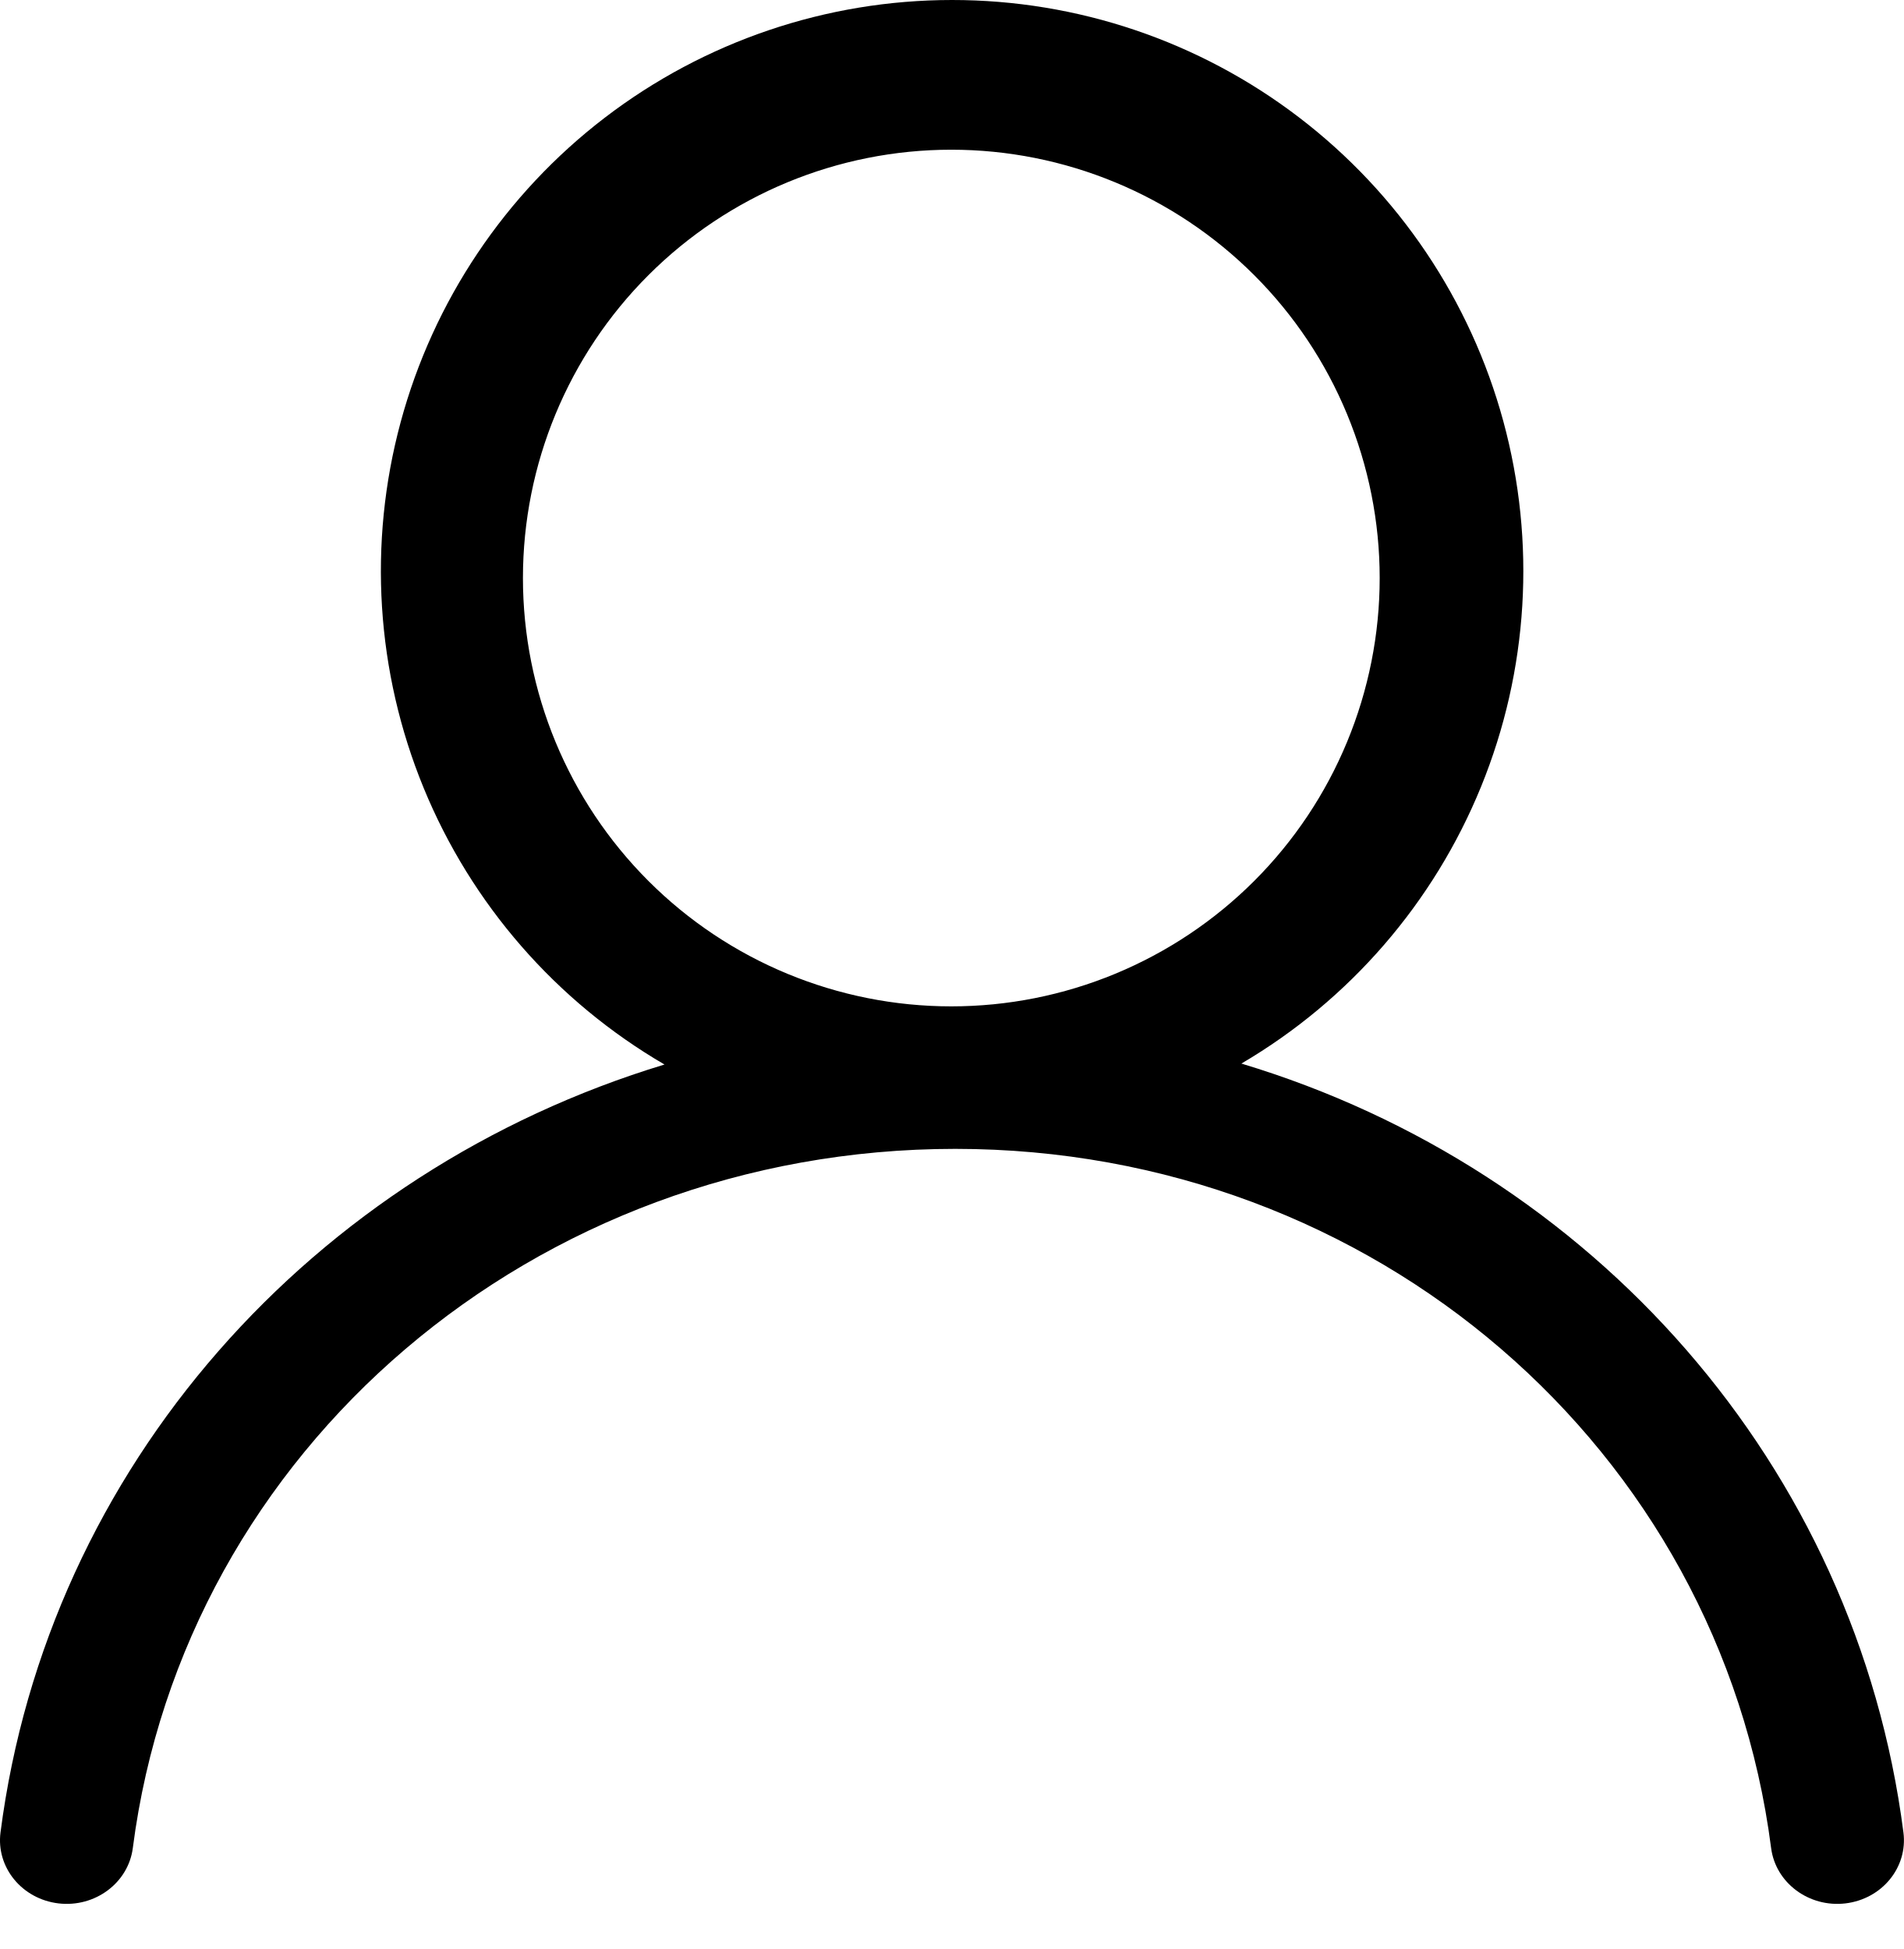
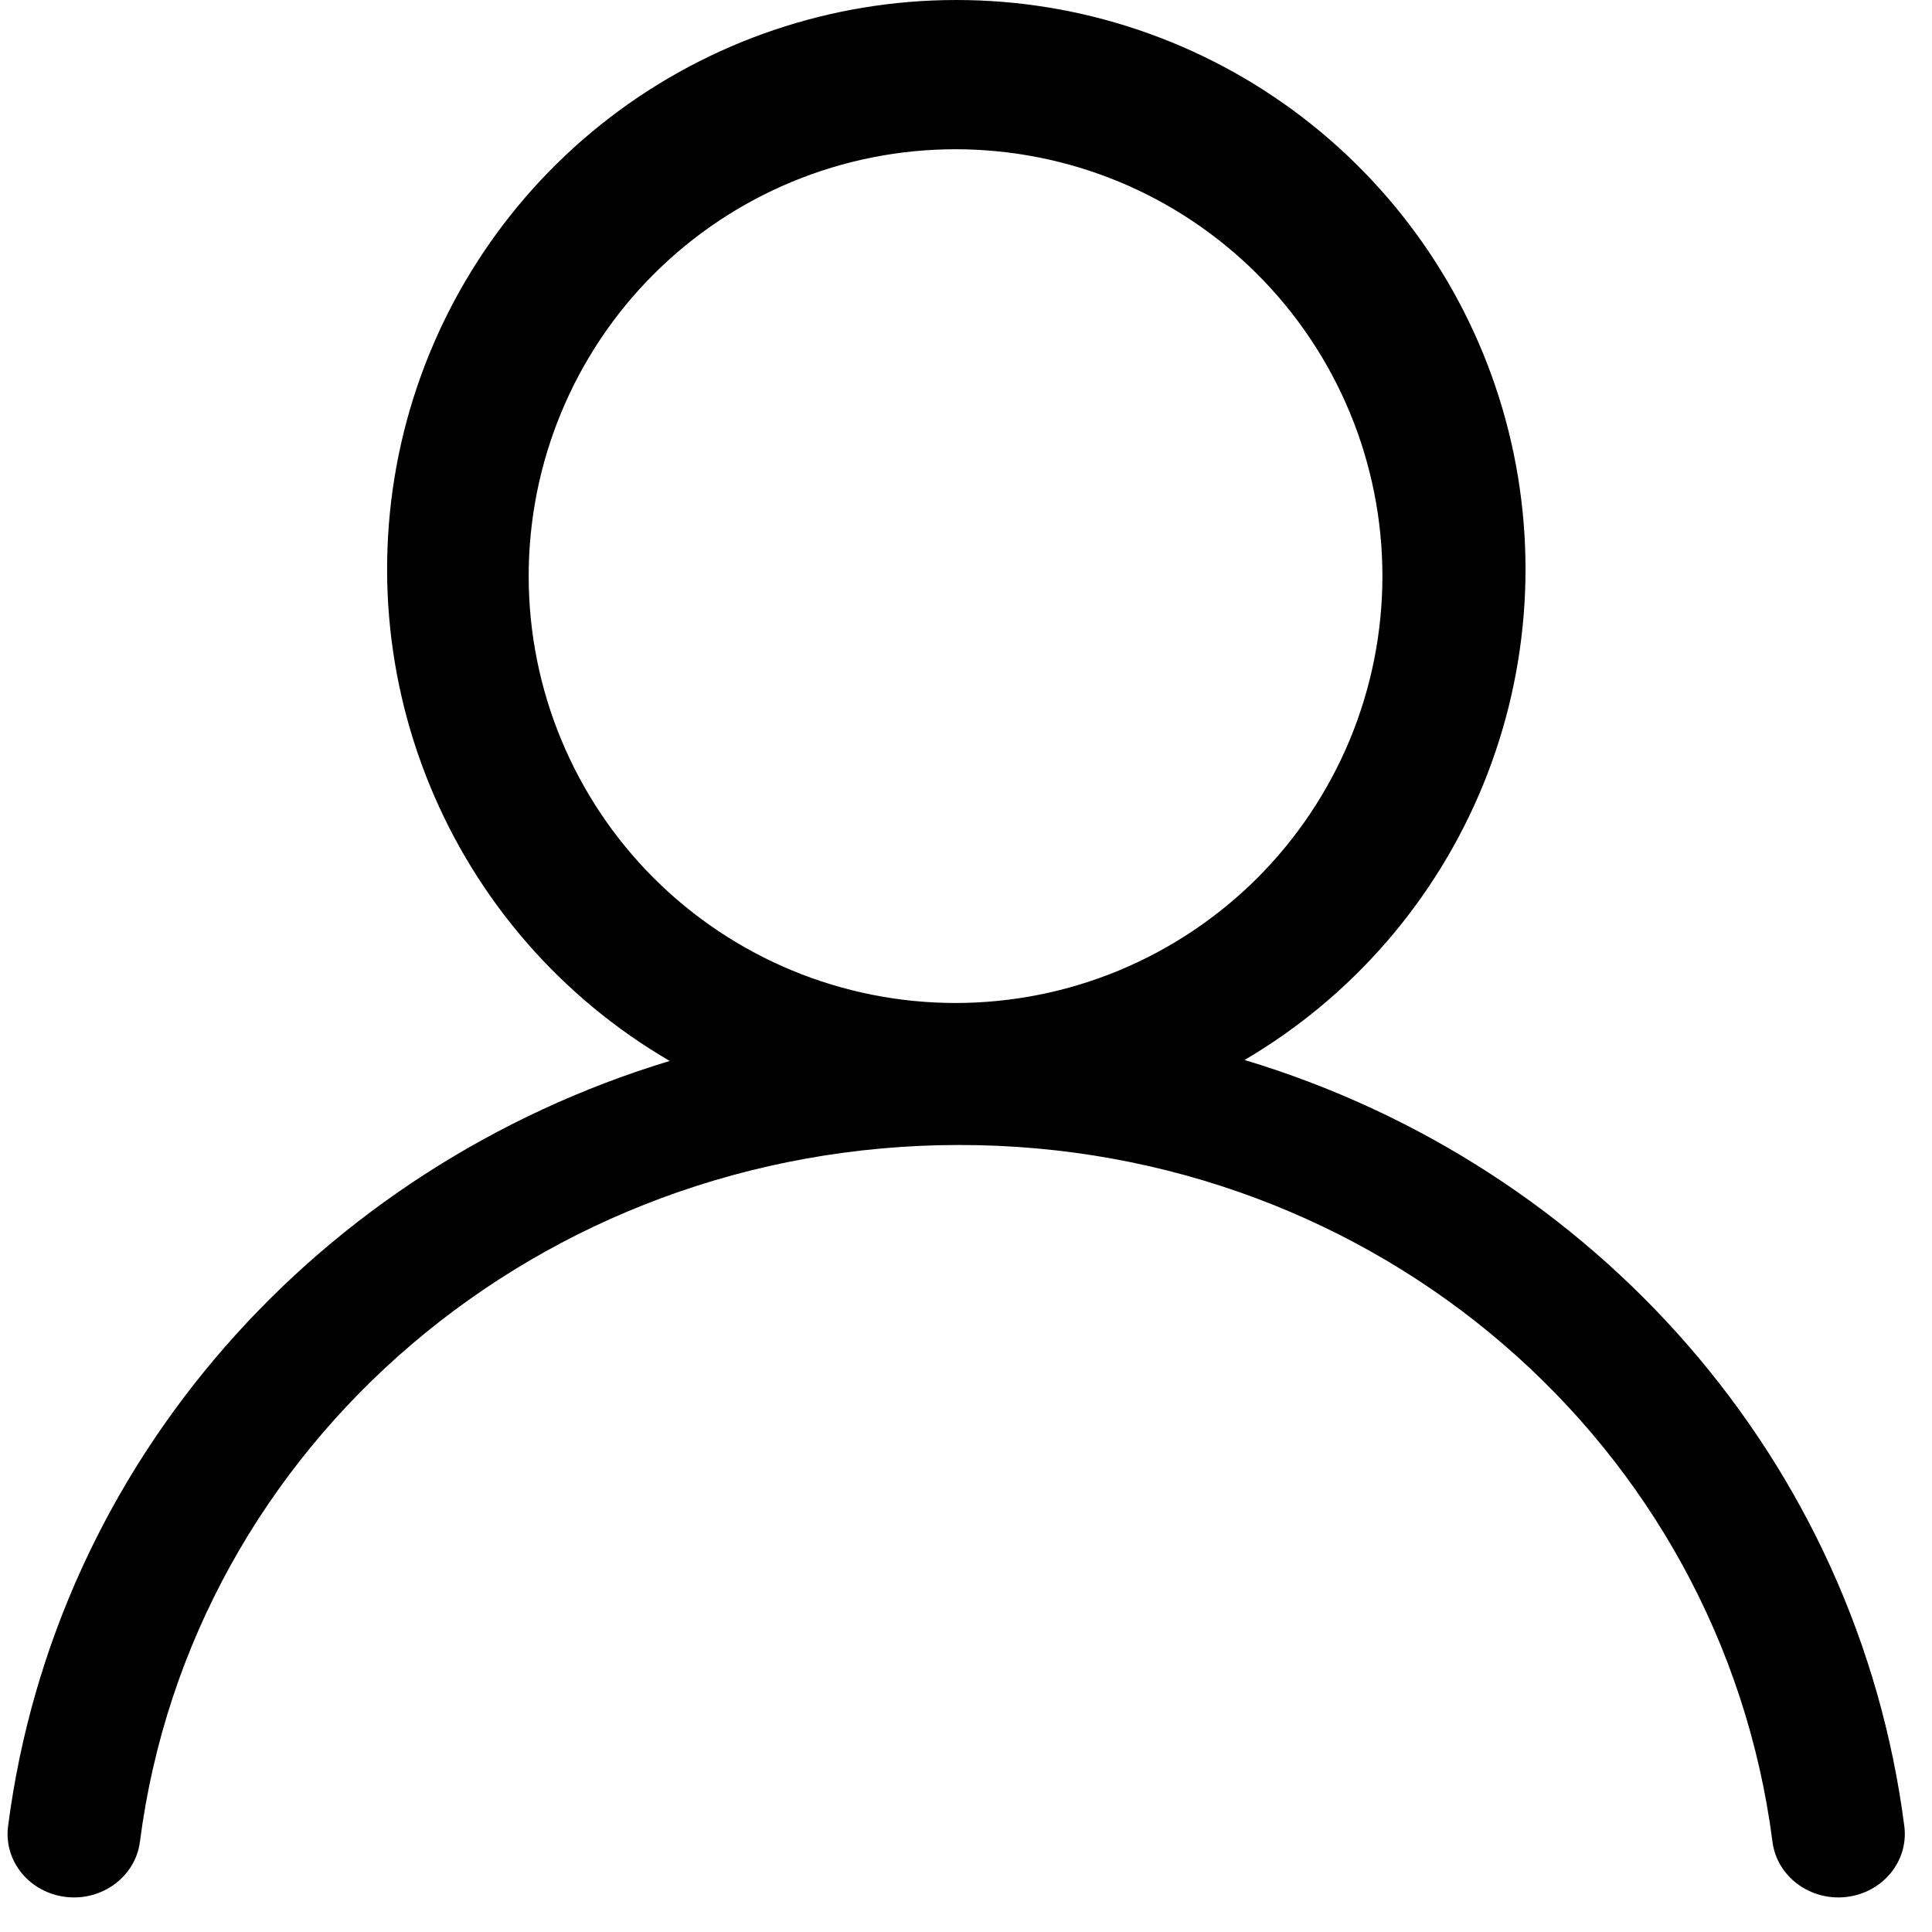
- <svg xmlns="http://www.w3.org/2000/svg" viewBox="0 0 42 43" fill="none">
-   <path d="M20.986 22.203C22.227 22.203 23.456 21.959 24.602 21.484C25.749 21.009 26.791 20.313 27.668 19.436C28.546 18.558 29.242 17.516 29.716 16.37C30.191 15.223 30.436 13.994 30.436 12.753C30.436 11.512 30.191 10.284 29.716 9.137C29.242 7.99 28.546 6.949 27.668 6.071C26.791 5.194 25.749 4.498 24.602 4.023C23.456 3.548 22.227 3.303 20.986 3.303C18.48 3.303 16.076 4.299 14.304 6.071C12.531 7.843 11.536 10.247 11.536 12.753C11.536 15.26 12.531 17.663 14.304 19.436C16.076 21.208 18.48 22.203 20.986 22.203V22.203ZM21.001 6.68949e-07C23.767 -0.001 26.456 0.908 28.654 2.588C30.852 4.267 32.437 6.623 33.163 9.292C33.889 11.961 33.717 14.795 32.672 17.357C31.628 19.918 29.77 22.065 27.385 23.465C35.129 25.796 40.946 32.323 41.99 40.429C42.089 41.2 41.516 41.899 40.709 41.994C39.905 42.088 39.17 41.542 39.071 40.772C37.937 31.973 30.316 25.347 21.074 25.347C11.782 25.347 4.062 31.985 2.93 40.772C2.831 41.542 2.096 42.088 1.292 41.994C0.486 41.899 -0.088 41.2 0.011 40.429C1.053 32.357 6.901 25.838 14.659 23.486C12.266 22.092 10.399 19.948 9.347 17.387C8.295 14.825 8.116 11.989 8.838 9.315C9.56 6.642 11.143 4.281 13.341 2.597C15.54 0.913 18.231 0 21.001 6.68949e-07V6.68949e-07Z" fill="currentColor" />
+ <svg xmlns="http://www.w3.org/2000/svg" width="28" height="28" viewBox="0 0 28 28" fill="none">
+   <path d="M13.848 14.536C14.661 14.536 15.465 14.376 16.216 14.065C16.966 13.754 17.648 13.298 18.223 12.724C18.797 12.149 19.253 11.467 19.564 10.717C19.875 9.966 20.035 9.162 20.035 8.349C20.035 7.537 19.875 6.732 19.564 5.982C19.253 5.231 18.797 4.549 18.223 3.975C17.648 3.4 16.966 2.944 16.216 2.633C15.465 2.323 14.661 2.163 13.848 2.163C12.207 2.163 10.634 2.814 9.473 3.975C8.313 5.135 7.662 6.708 7.662 8.349C7.662 9.99 8.313 11.563 9.473 12.724C10.634 13.884 12.207 14.536 13.848 14.536ZM13.858 4.37938e-07C15.669 -0.001 17.429 0.595 18.868 1.694C20.307 2.794 21.345 4.336 21.82 6.083C22.295 7.831 22.182 9.686 21.499 11.363C20.815 13.04 19.599 14.445 18.037 15.362C23.107 16.888 26.916 21.161 27.599 26.468C27.663 26.972 27.288 27.43 26.76 27.492C26.234 27.554 25.752 27.196 25.688 26.692C24.945 20.931 19.956 16.594 13.906 16.594C7.822 16.594 2.769 20.939 2.028 26.692C1.963 27.196 1.482 27.554 0.955 27.492C0.427 27.43 0.052 26.972 0.117 26.468C0.799 21.183 4.627 16.916 9.706 15.376C8.139 14.463 6.917 13.06 6.229 11.383C5.54 9.706 5.423 7.849 5.895 6.098C6.368 4.348 7.404 2.802 8.843 1.7C10.283 0.598 12.045 0 13.858 4.37938e-07Z" fill="black" />
</svg>
